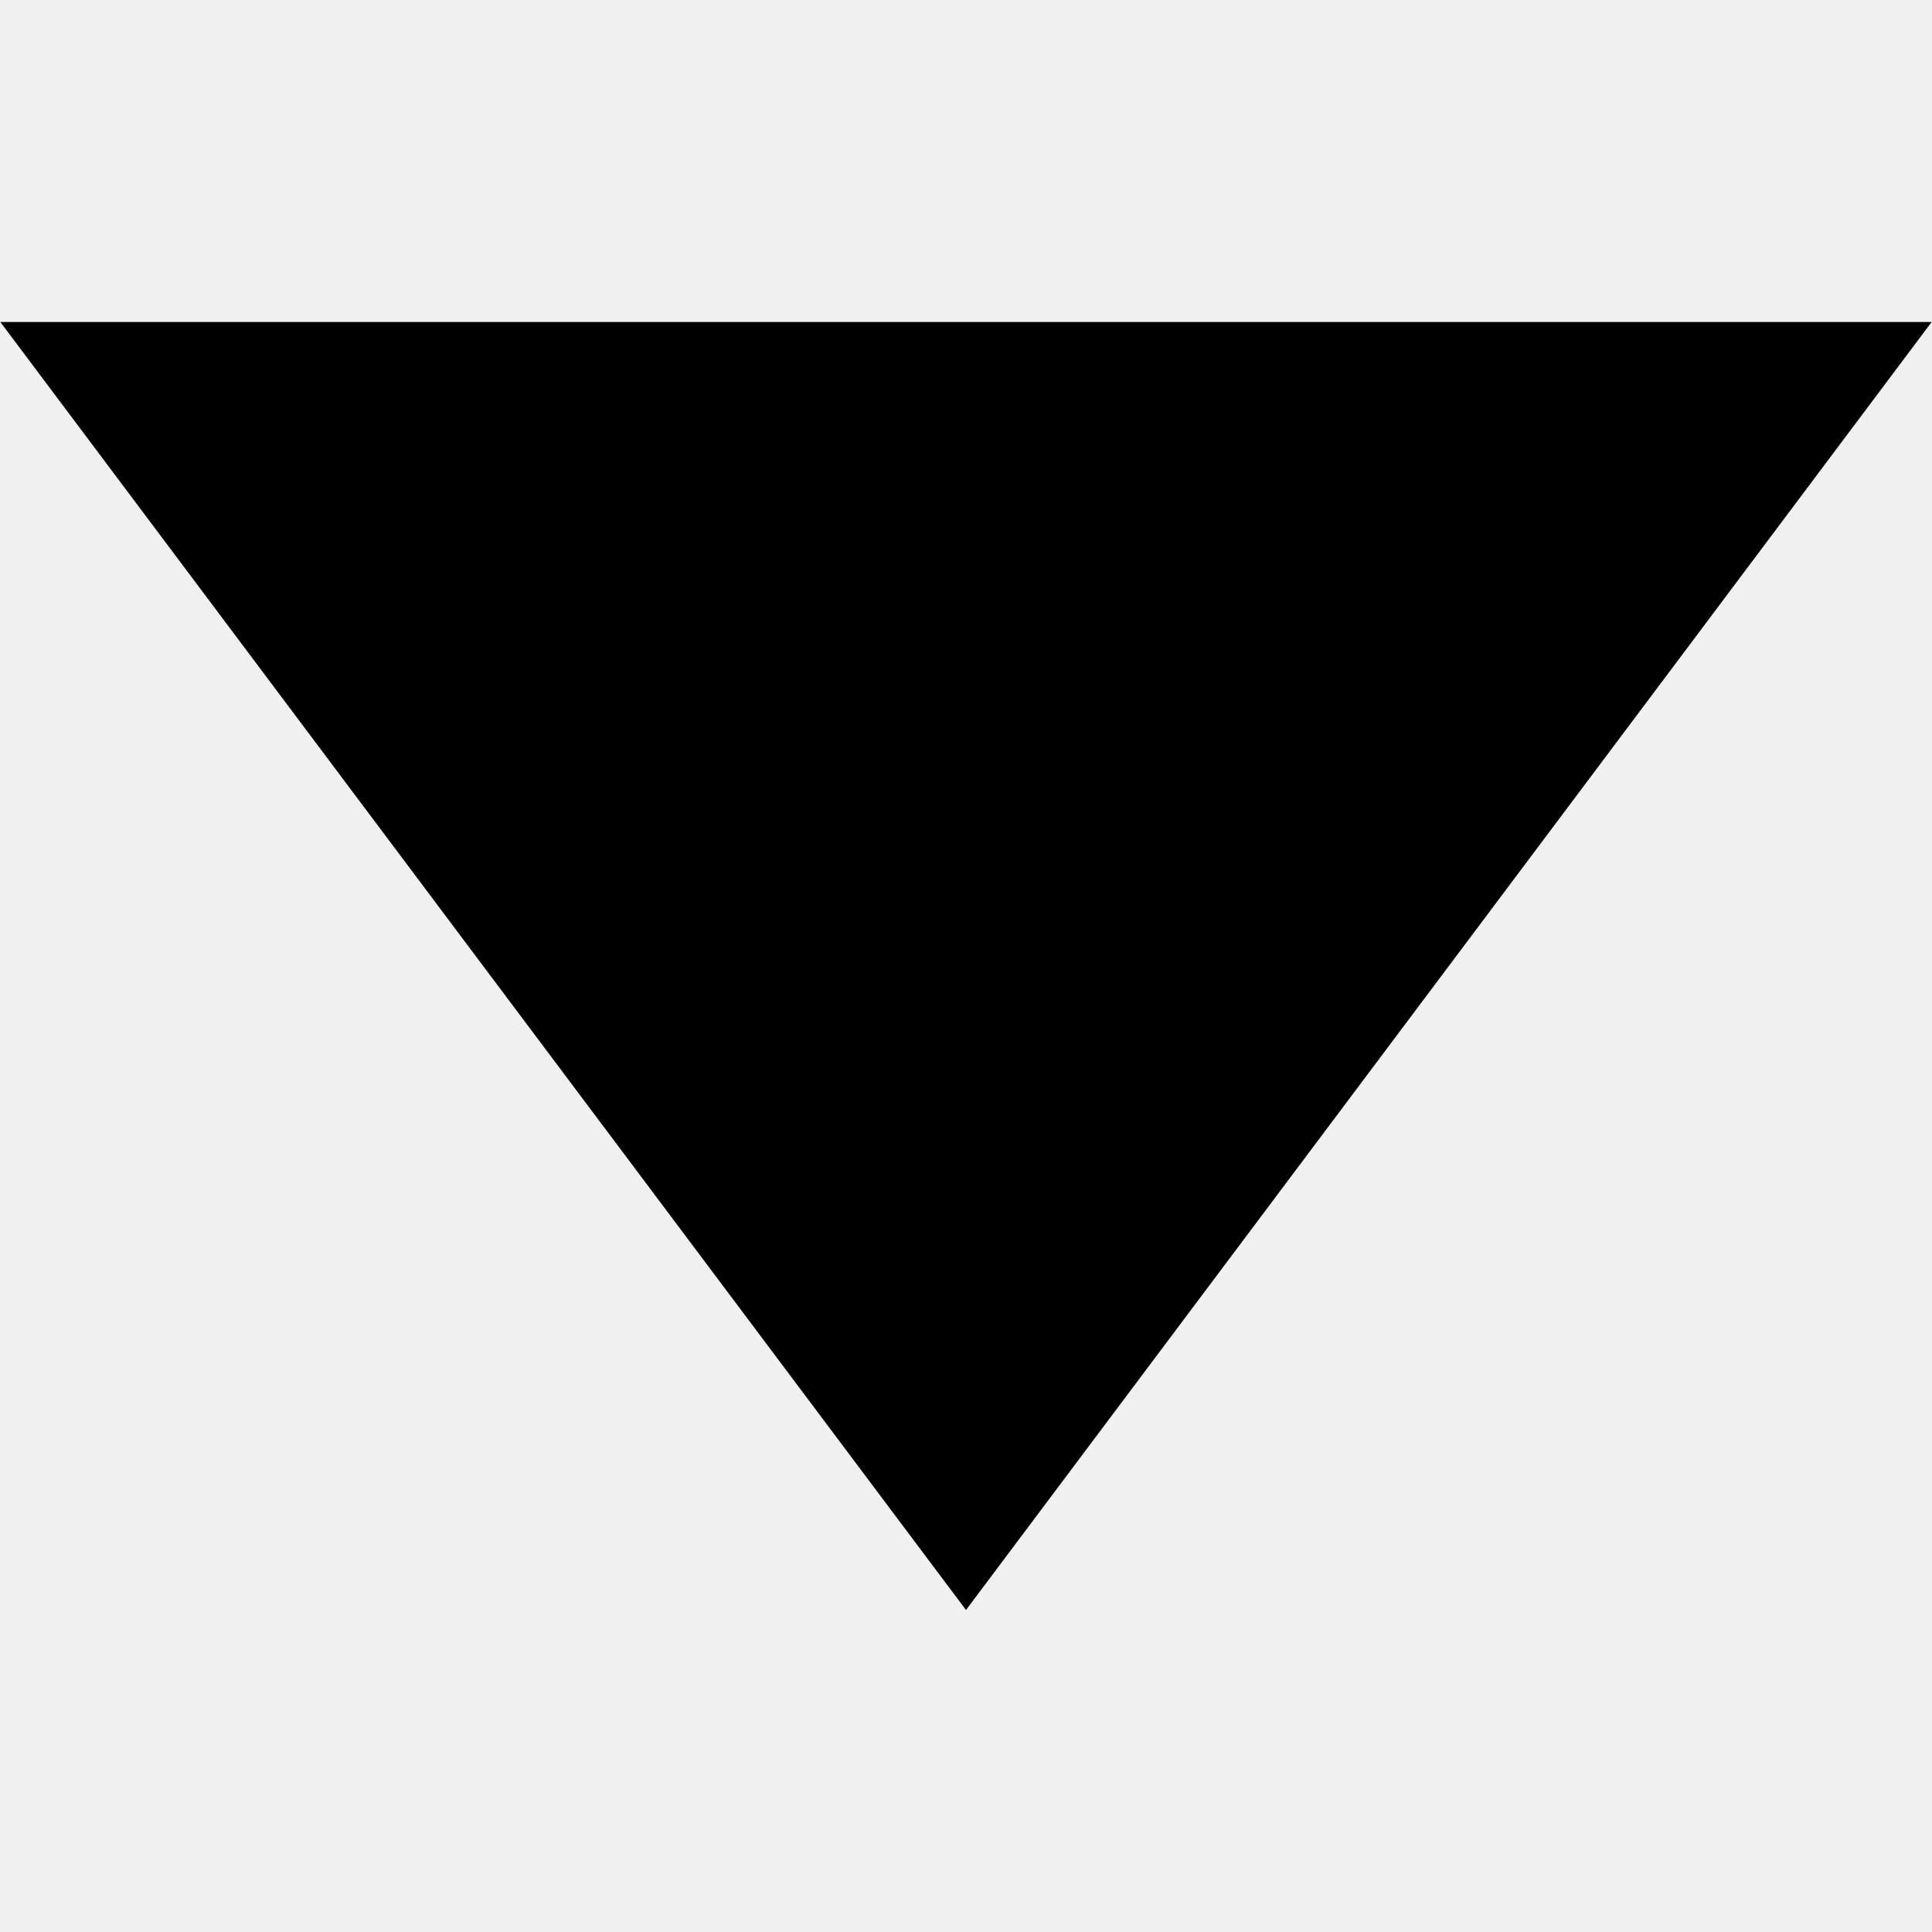
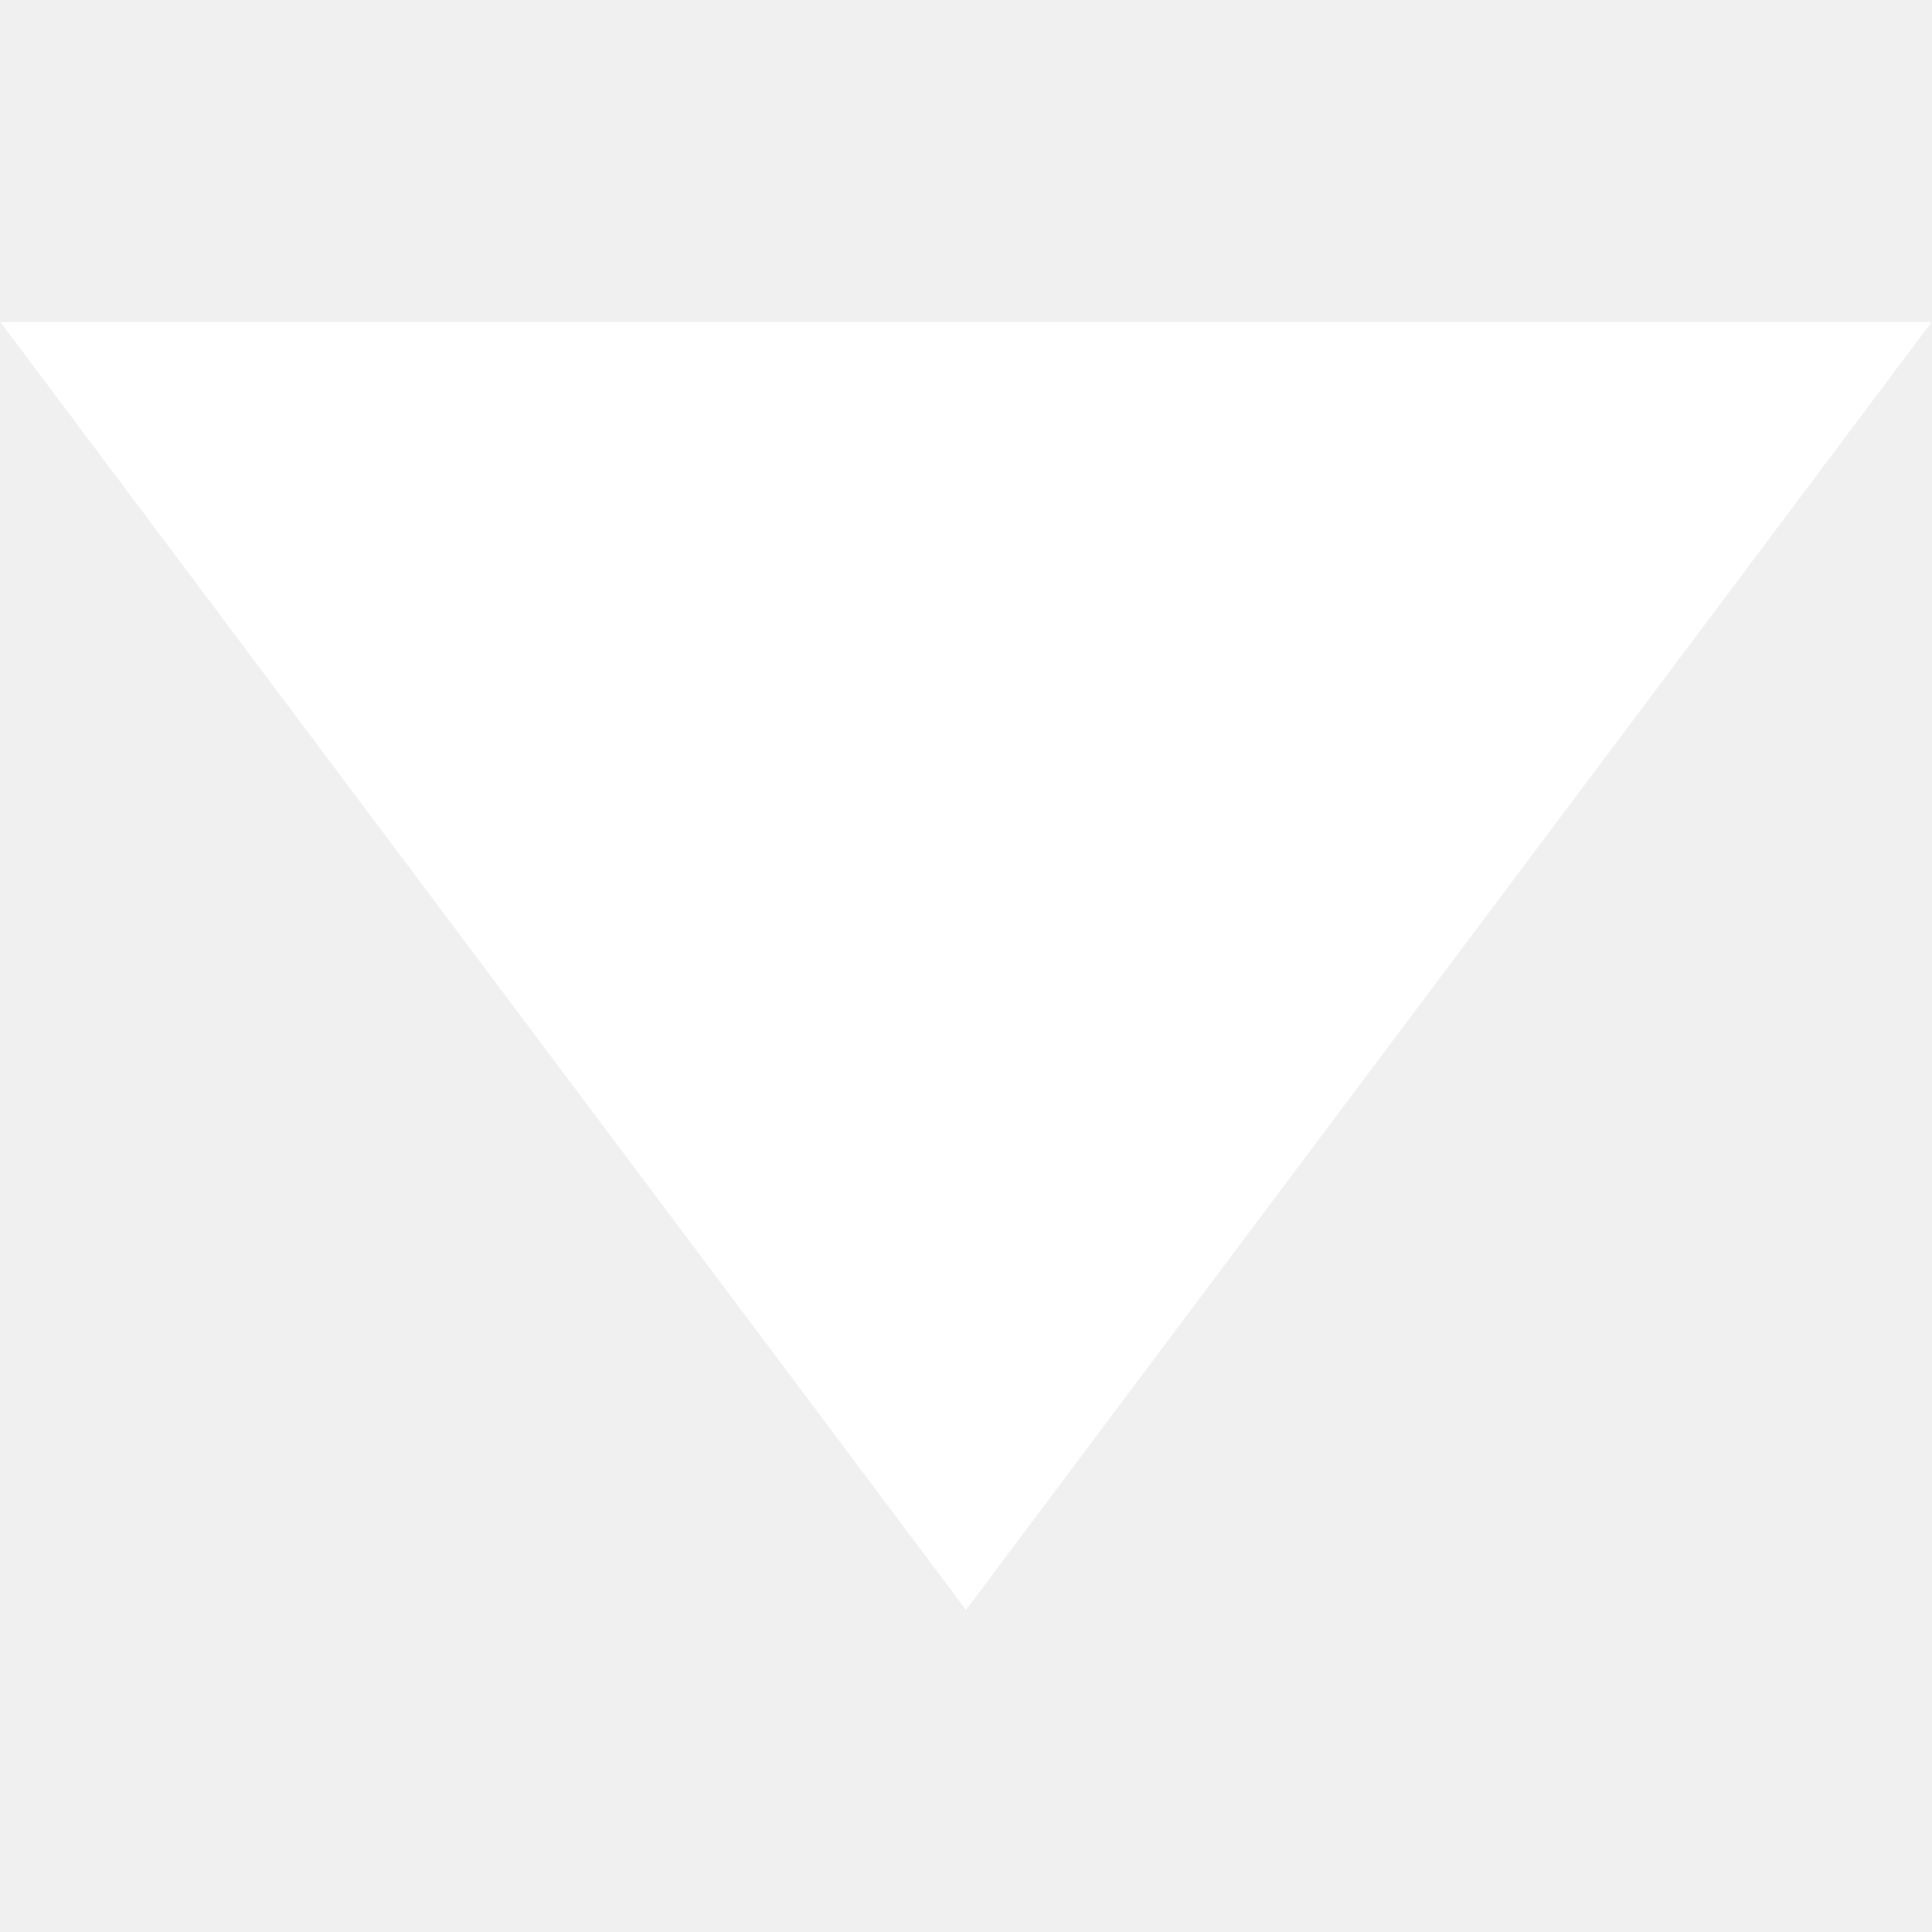
- <svg xmlns="http://www.w3.org/2000/svg" version="1.1" x="0px" y="0px" width="60px" height="60px" viewBox="0 0 60 60" enable-background="new 0 0 60 60" xml:space="preserve">
-   <g id="Layer_1">
- </g>
-   <g id="arrow-down">
-     <polygon points="59.989,10 30,50 0.011,10  " />
-   </g>
+ <svg xmlns="http://www.w3.org/2000/svg" version="1.1" id="arrow-down" x="0px" y="0px" width="60px" height="60px" viewBox="0 0 60 60" enable-background="new 0 0 60 60" xml:space="preserve">
+   <polygon fill="#FFFFFF" points="59.989,10 30,50 0.011,10 " />
</svg>
